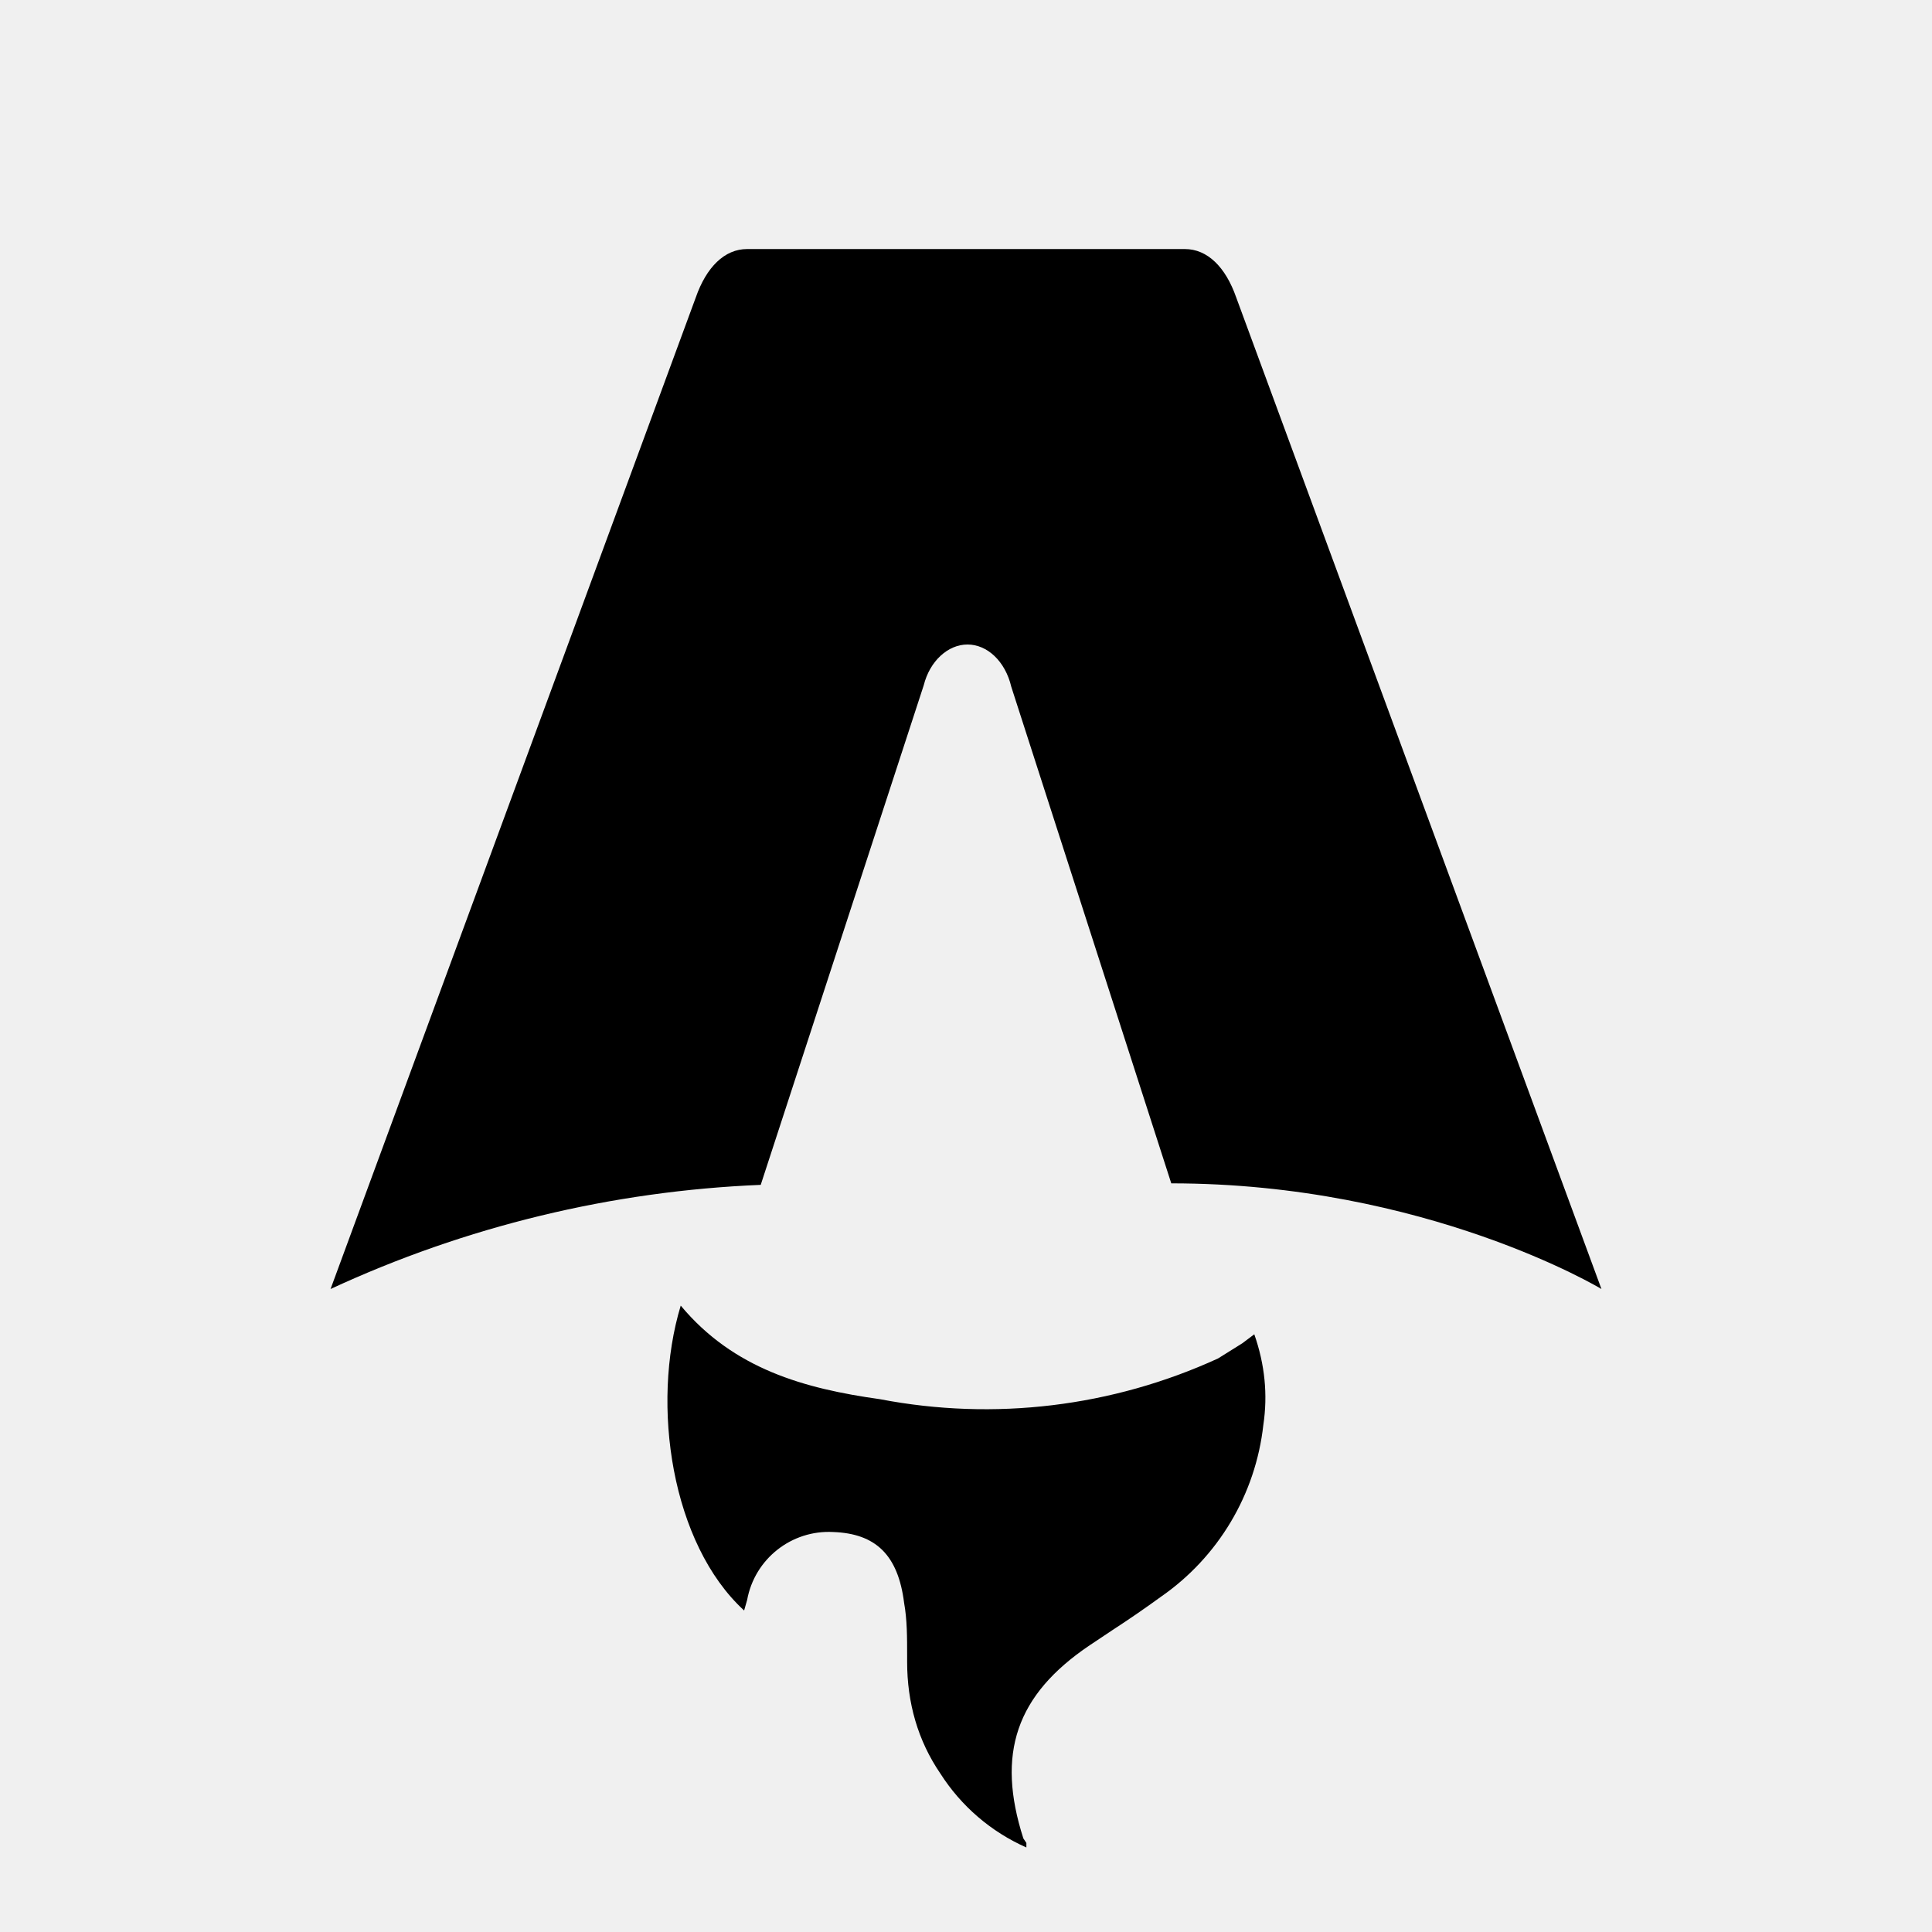
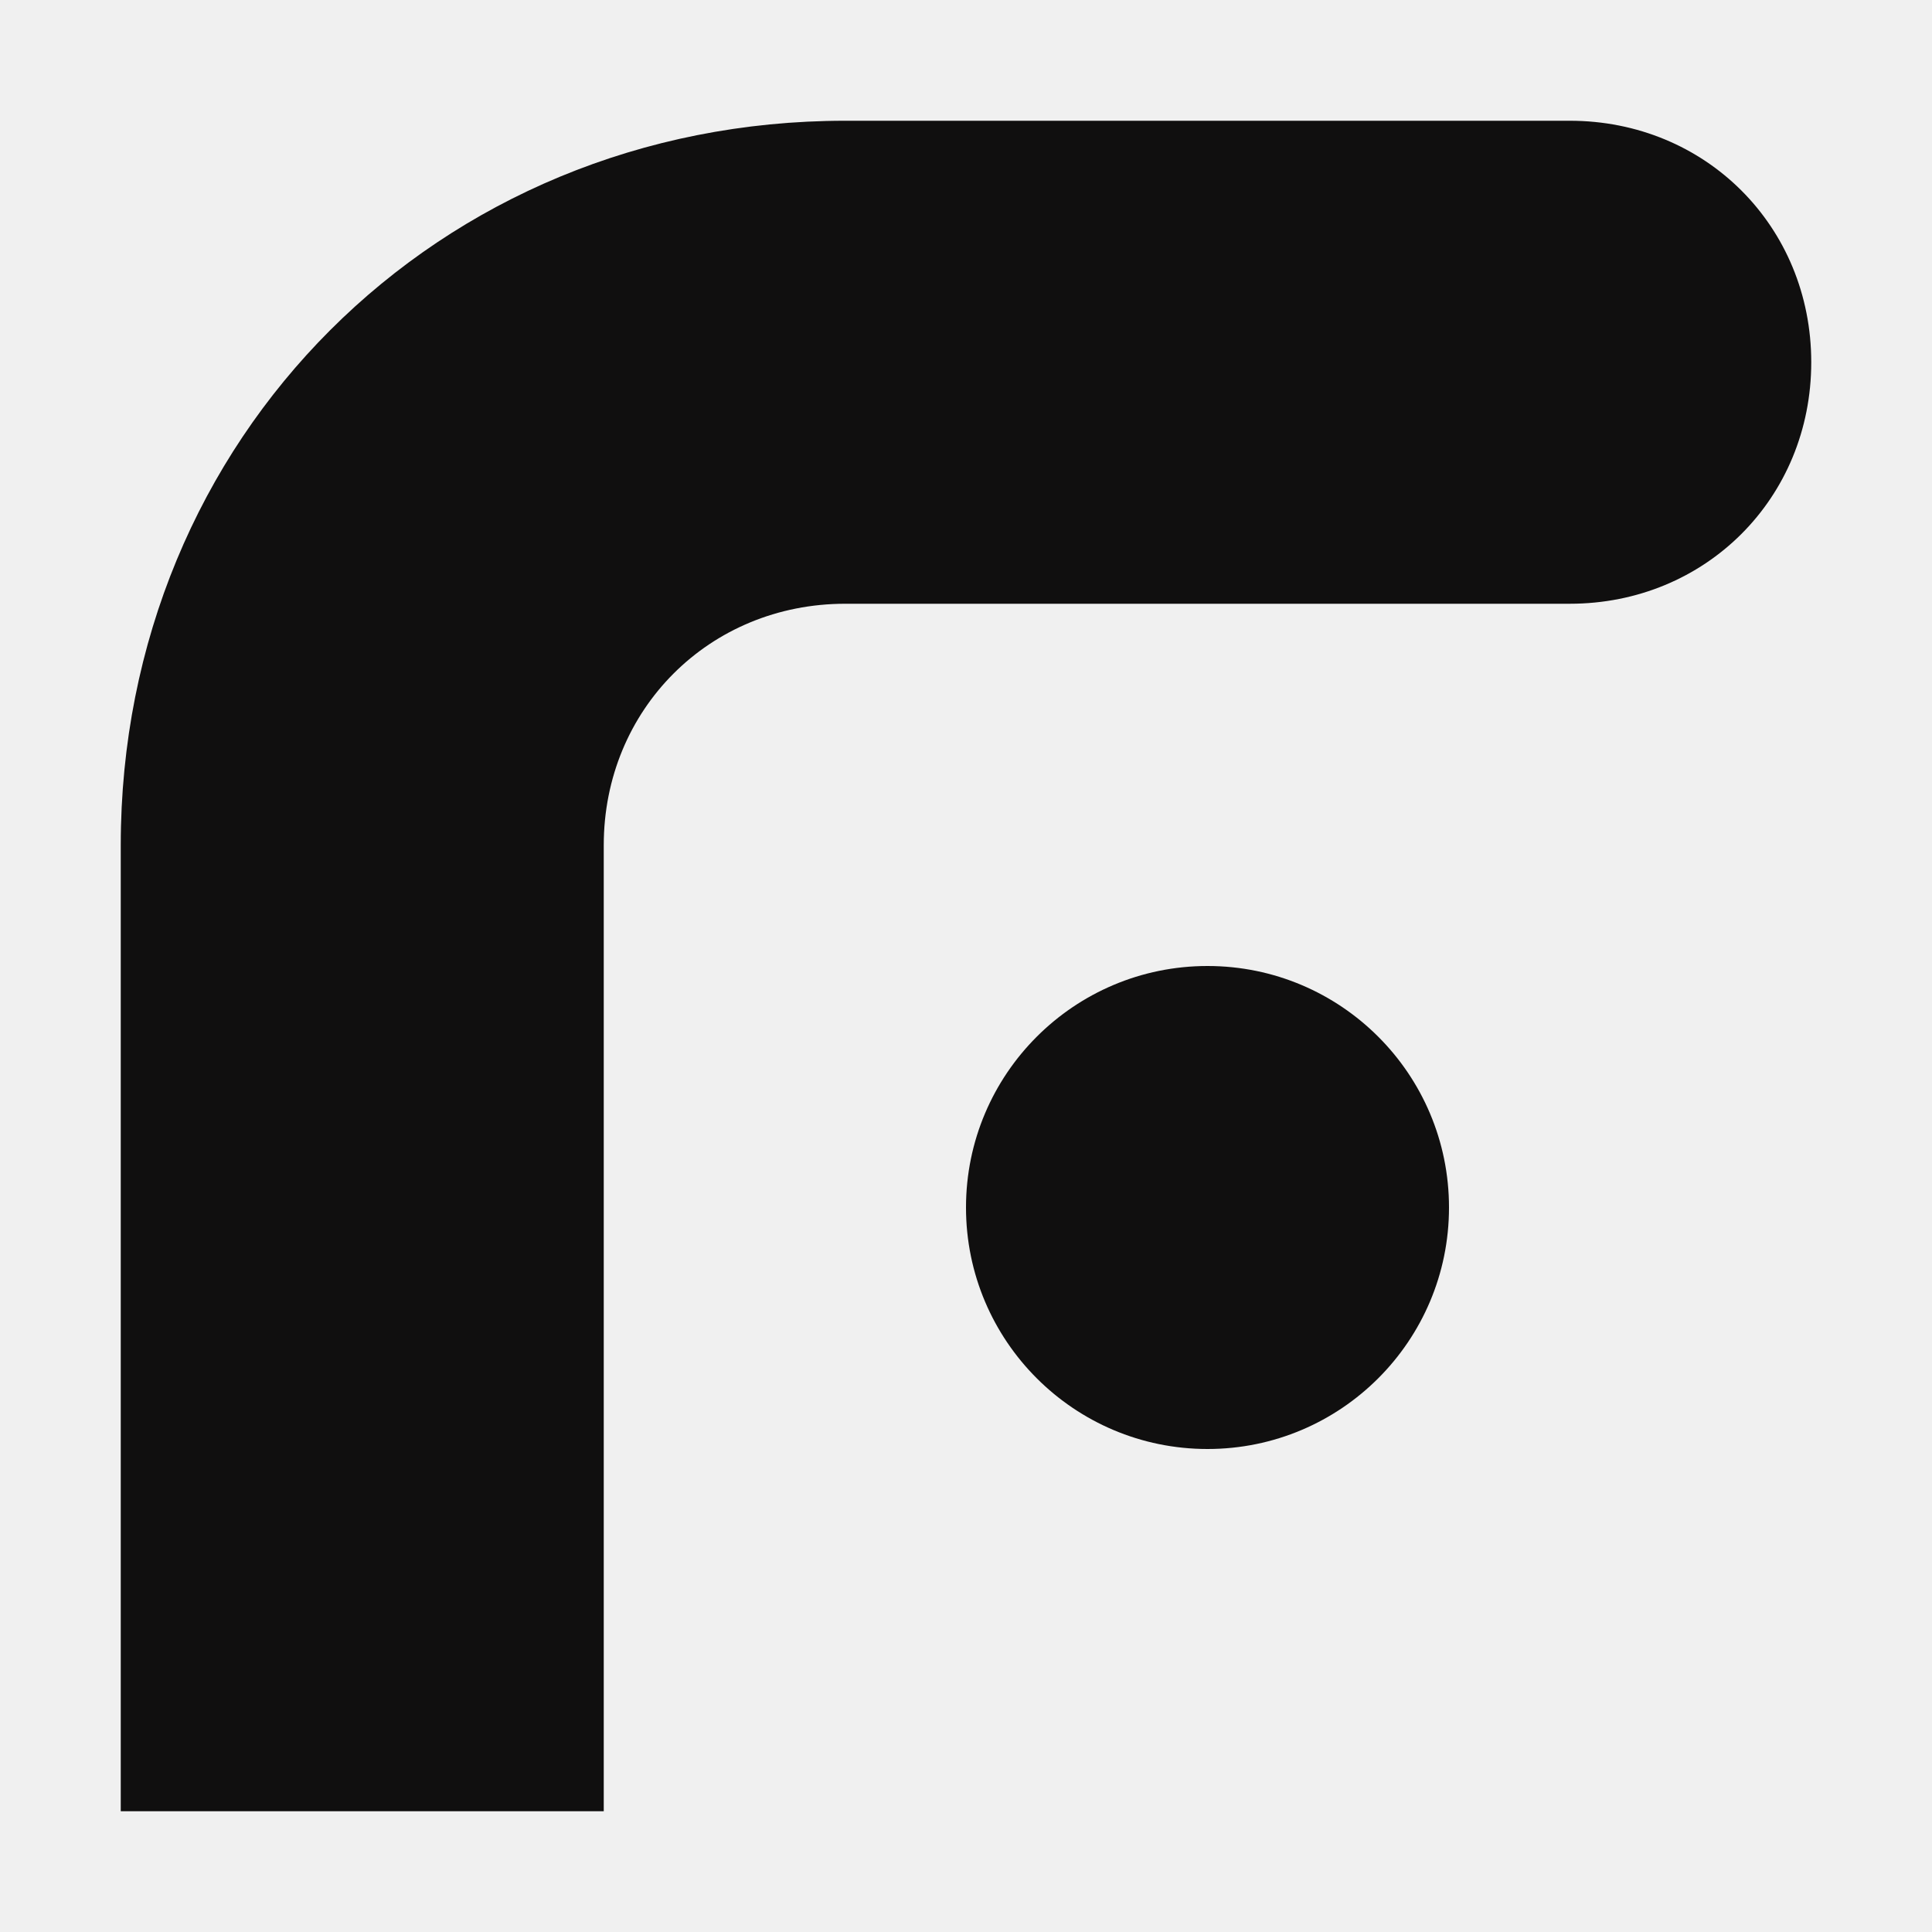
<svg xmlns="http://www.w3.org/2000/svg" fill="none" viewBox="0 0 128 128">
-   <path d="M50.4 78.5a75.1 75.1 0 0 0-28.5 6.9l24.2-65.7c.7-2 1.9-3.2 3.4-3.2h29c1.5 0 2.7 1.2 3.4 3.2l24.2 65.7s-11.6-7-28.5-7L67 45.5c-.4-1.7-1.6-2.8-2.9-2.8-1.3 0-2.5 1.1-2.9 2.7L50.4 78.5Zm-1.1 28.2Zm-4.2-20.2c-2 6.6-.6 15.8 4.2 20.2a17.5 17.5 0 0 1 .2-.7 5.5 5.5 0 0 1 5.7-4.5c2.8.1 4.3 1.5 4.7 4.7.2 1.1.2 2.3.2 3.5v.4c0 2.7.7 5.2 2.2 7.4a13 13 0 0 0 5.7 4.9v-.3l-.2-.3c-1.8-5.6-.5-9.5 4.4-12.8l1.5-1a73 73 0 0 0 3.2-2.2 16 16 0 0 0 6.8-11.4c.3-2 .1-4-.6-6l-.8.6-1.6 1a37 37 0 0 1-22.4 2.7c-5-.7-9.7-2-13.2-6.2Z" />
+   <g>
+     <circle cx="80" cy="80" r="16" />
+     <path d="M104,8c9,0 16,7 16,16c0,9 -7,16 -16,16H56c-9,0 -16,7 -16,16v64H8V56C8,29 29,8 56,8H104Z" />
+   </g>
  <style>
-         path { fill: #000; }
-         @media (prefers-color-scheme: dark) {
-             path { fill: #FFF; }
-         }
-     </style>
+     g {
+       fill: #100F0F;
+     }
+     @media (prefers-color-scheme: dark) {
+       g {
+         fill: #FFFCF0;
+       }
+     }
+   </style>
</svg>
